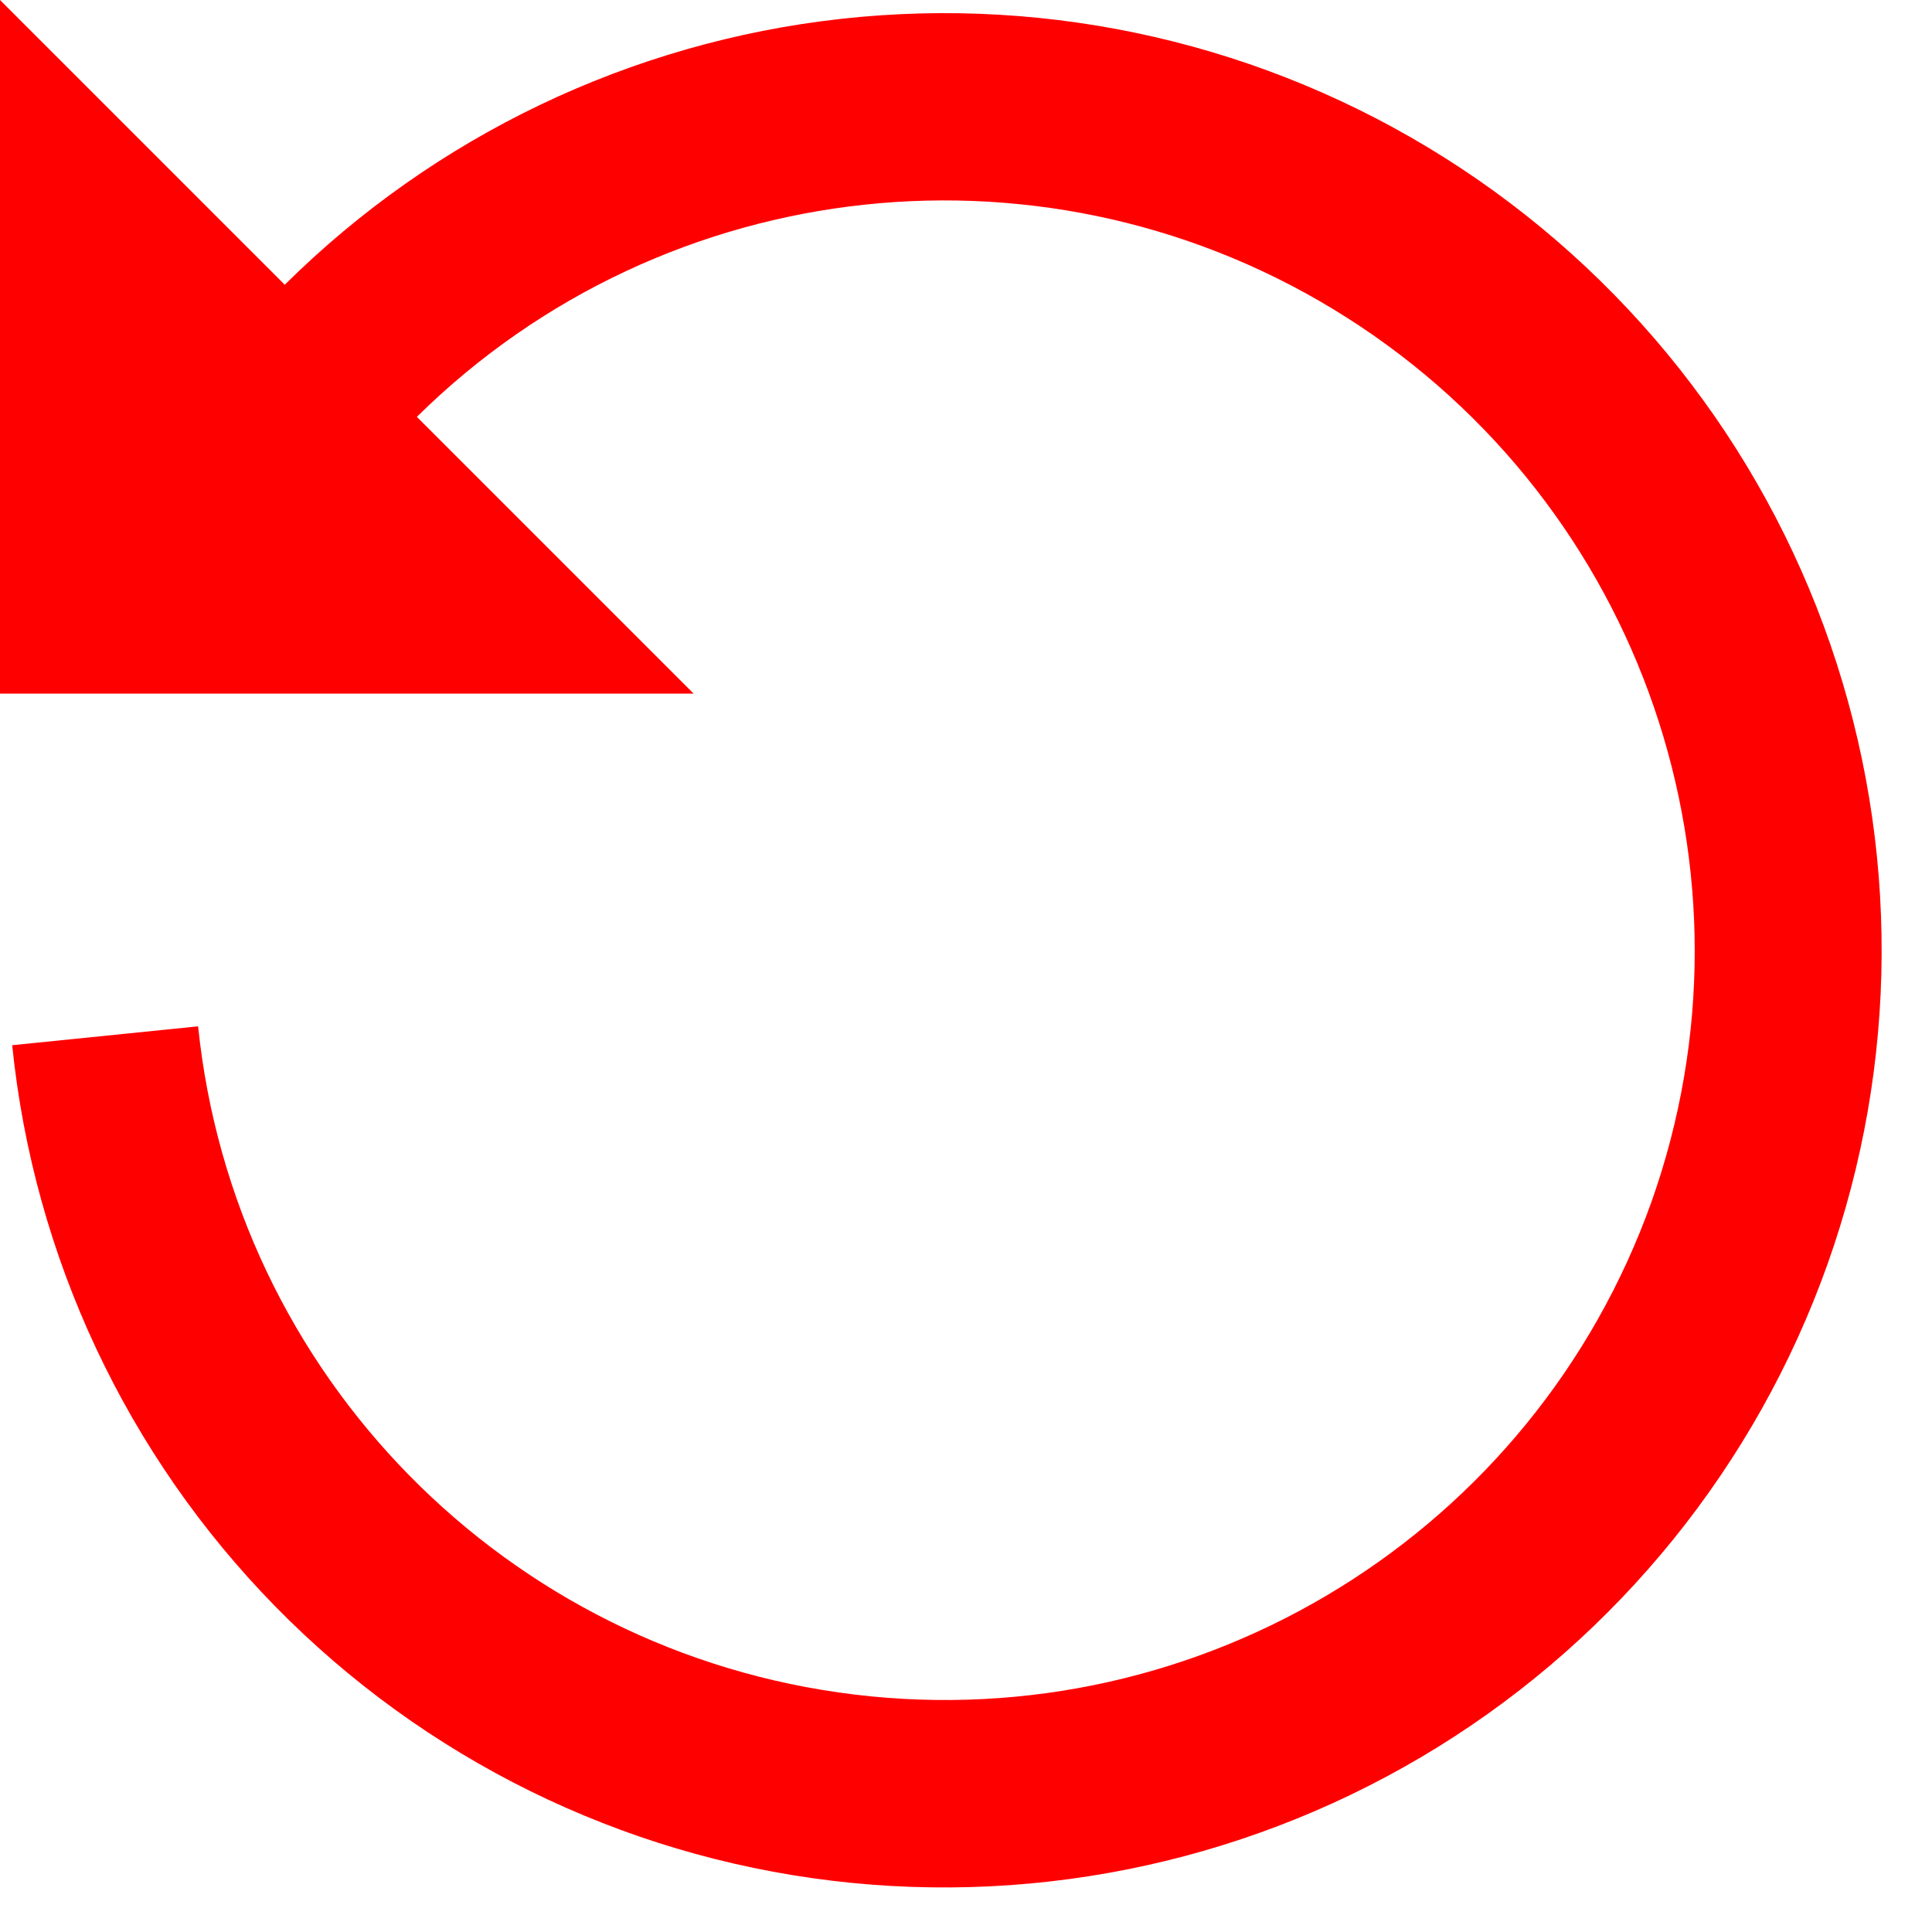
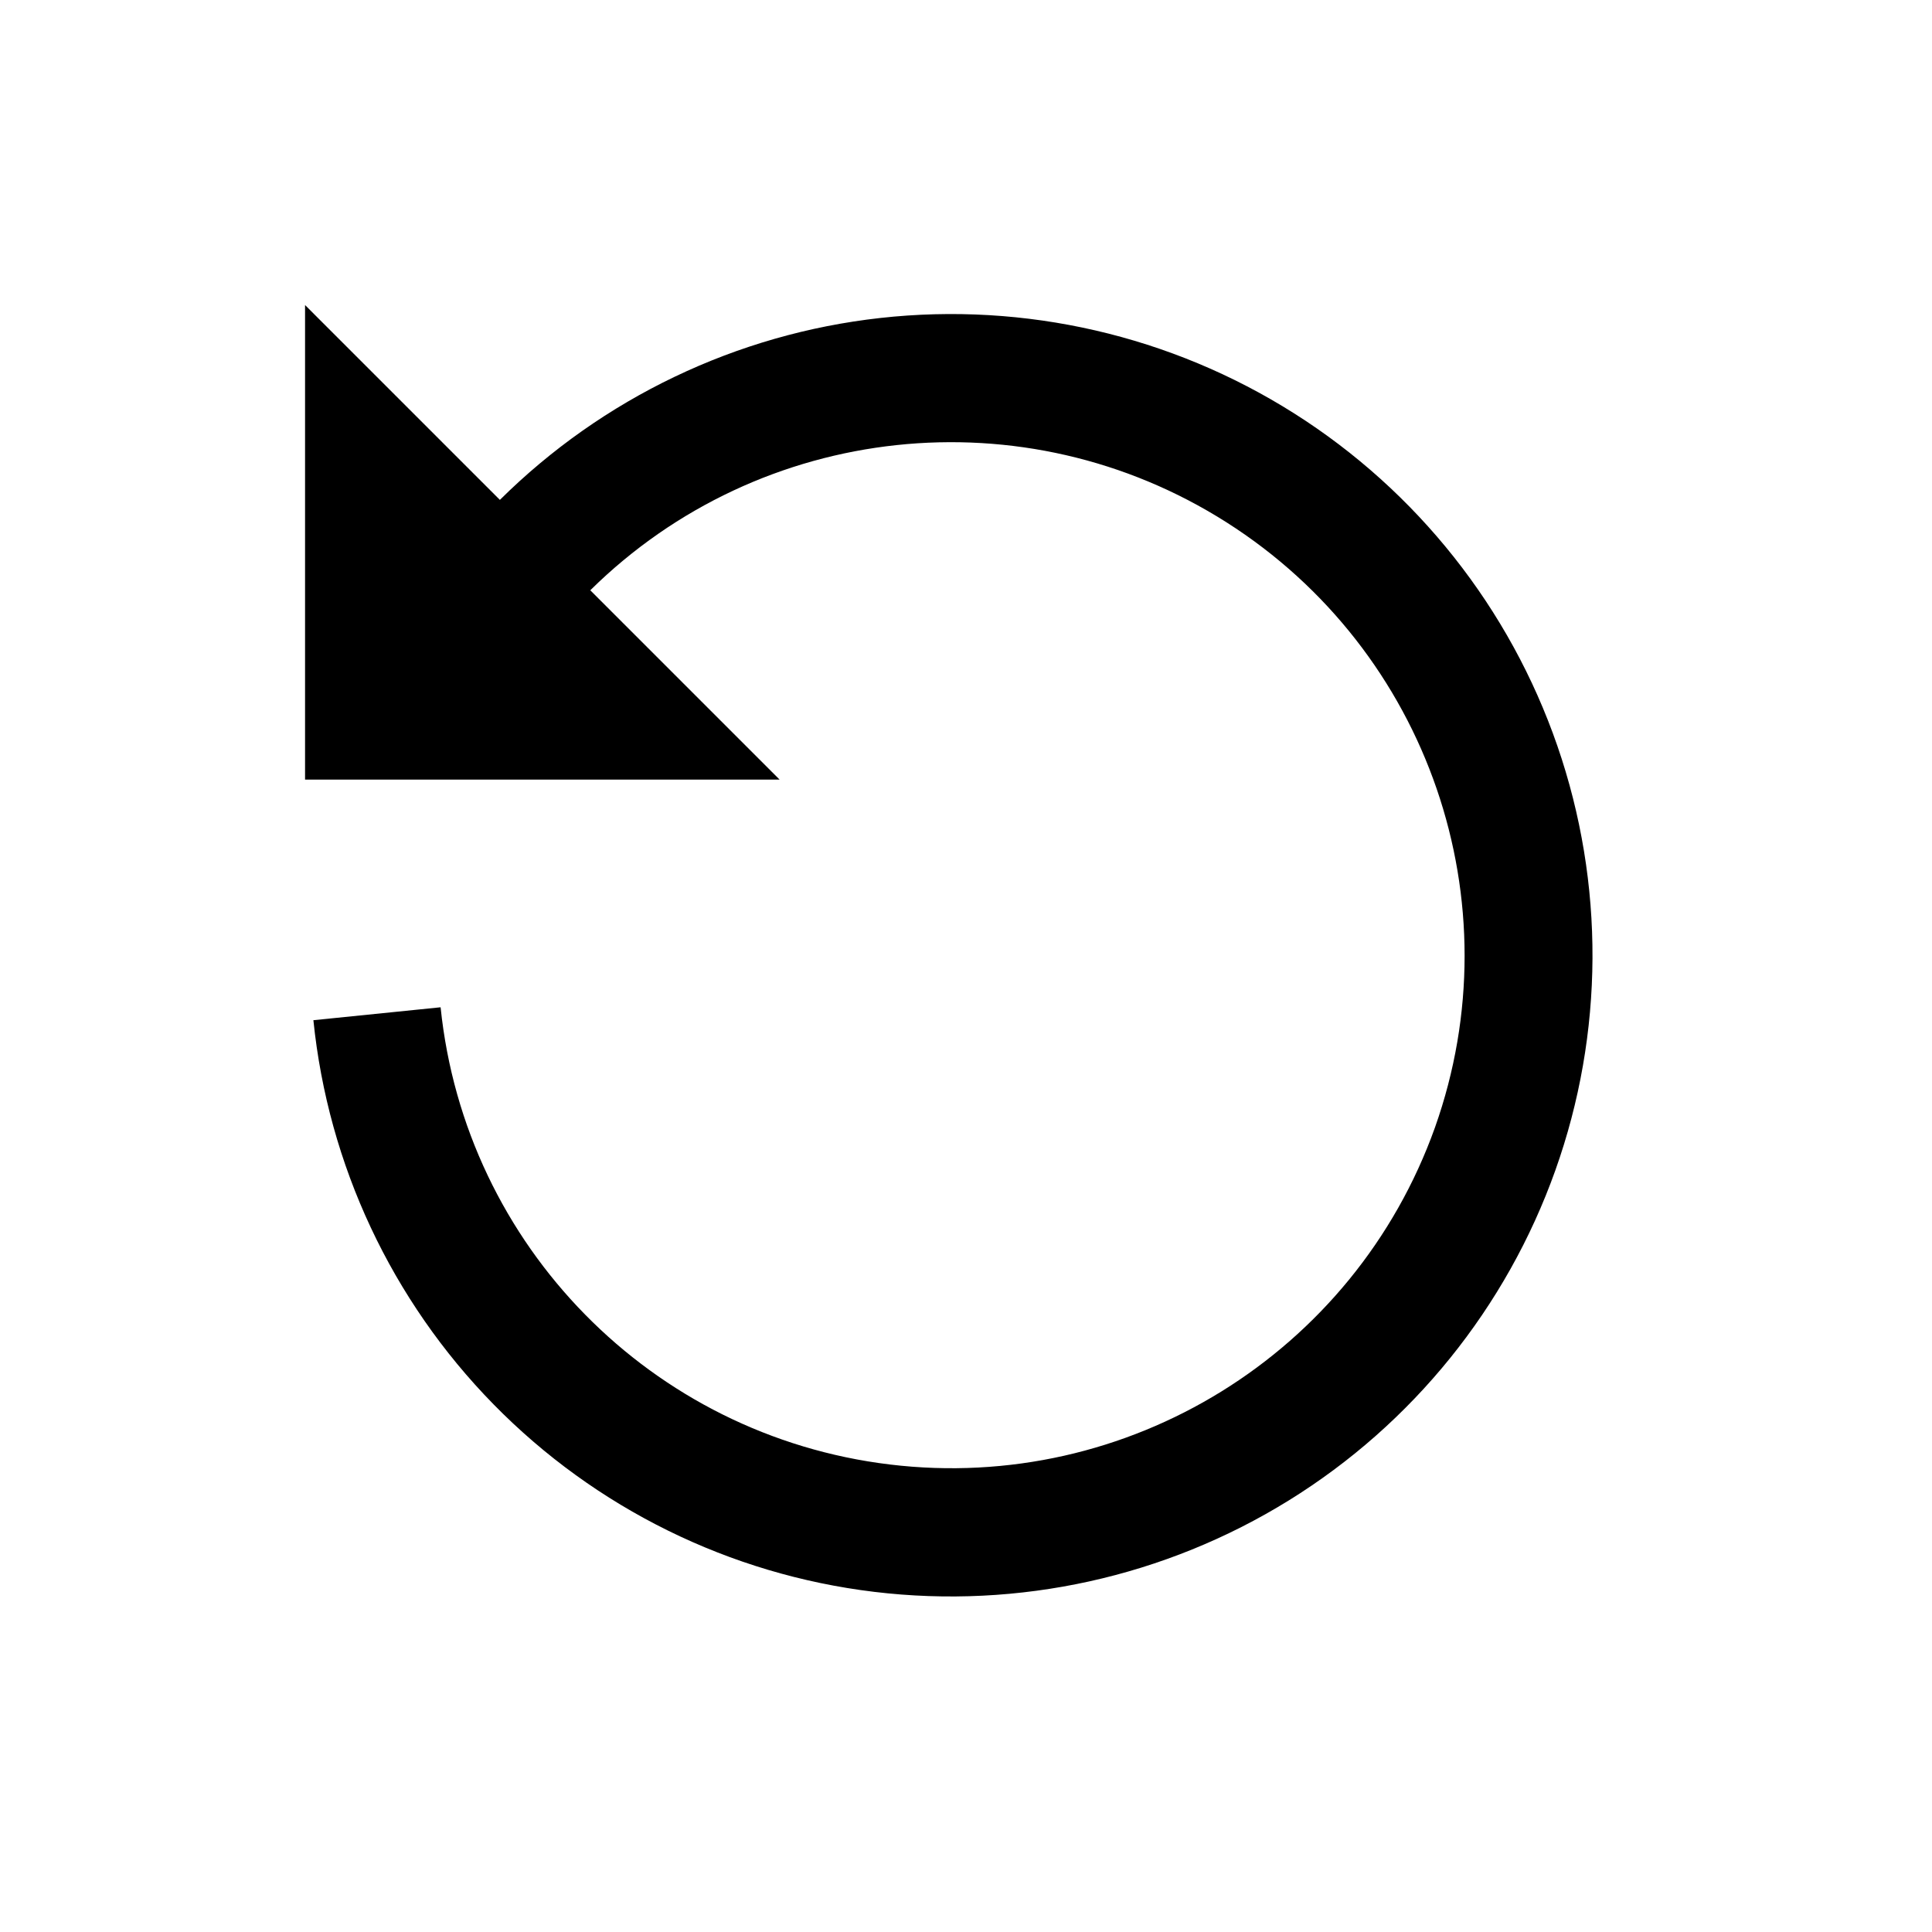
- <svg xmlns="http://www.w3.org/2000/svg" width="13" height="13" fill="none">
-   <path fill-rule="evenodd" d="M2.805 2.805l1.862 1.862H0V0l1.916 1.916C2.926.915 4.244.284 5.658.127c1.423-.158 2.857.172 4.067.937s2.124 1.919 2.591 3.272.46 2.825-.02 4.173-1.405 2.494-2.622 3.247-2.654 1.07-4.076.899-2.742-.822-3.744-1.844A6.31 6.31 0 0 1 .082 7.033l1.251-.127a5.05 5.05 0 0 0 9.779 1.182 5.05 5.05 0 0 0-8.307-5.283z" fill="red" />
+ <svg xmlns="http://www.w3.org/2000/svg" width="13" height="13" viewBox="-3 -3 19 19" fill="none">
+   <path fill-rule="evenodd" d="M2.805 2.805l1.862 1.862H0V0l1.916 1.916C2.926.915 4.244.284 5.658.127c1.423-.158 2.857.172 4.067.937s2.124 1.919 2.591 3.272.46 2.825-.02 4.173-1.405 2.494-2.622 3.247-2.654 1.07-4.076.899-2.742-.822-3.744-1.844A6.31 6.31 0 0 1 .082 7.033l1.251-.127a5.05 5.05 0 0 0 9.779 1.182 5.05 5.05 0 0 0-8.307-5.283z" fill="#000000" />
</svg>
